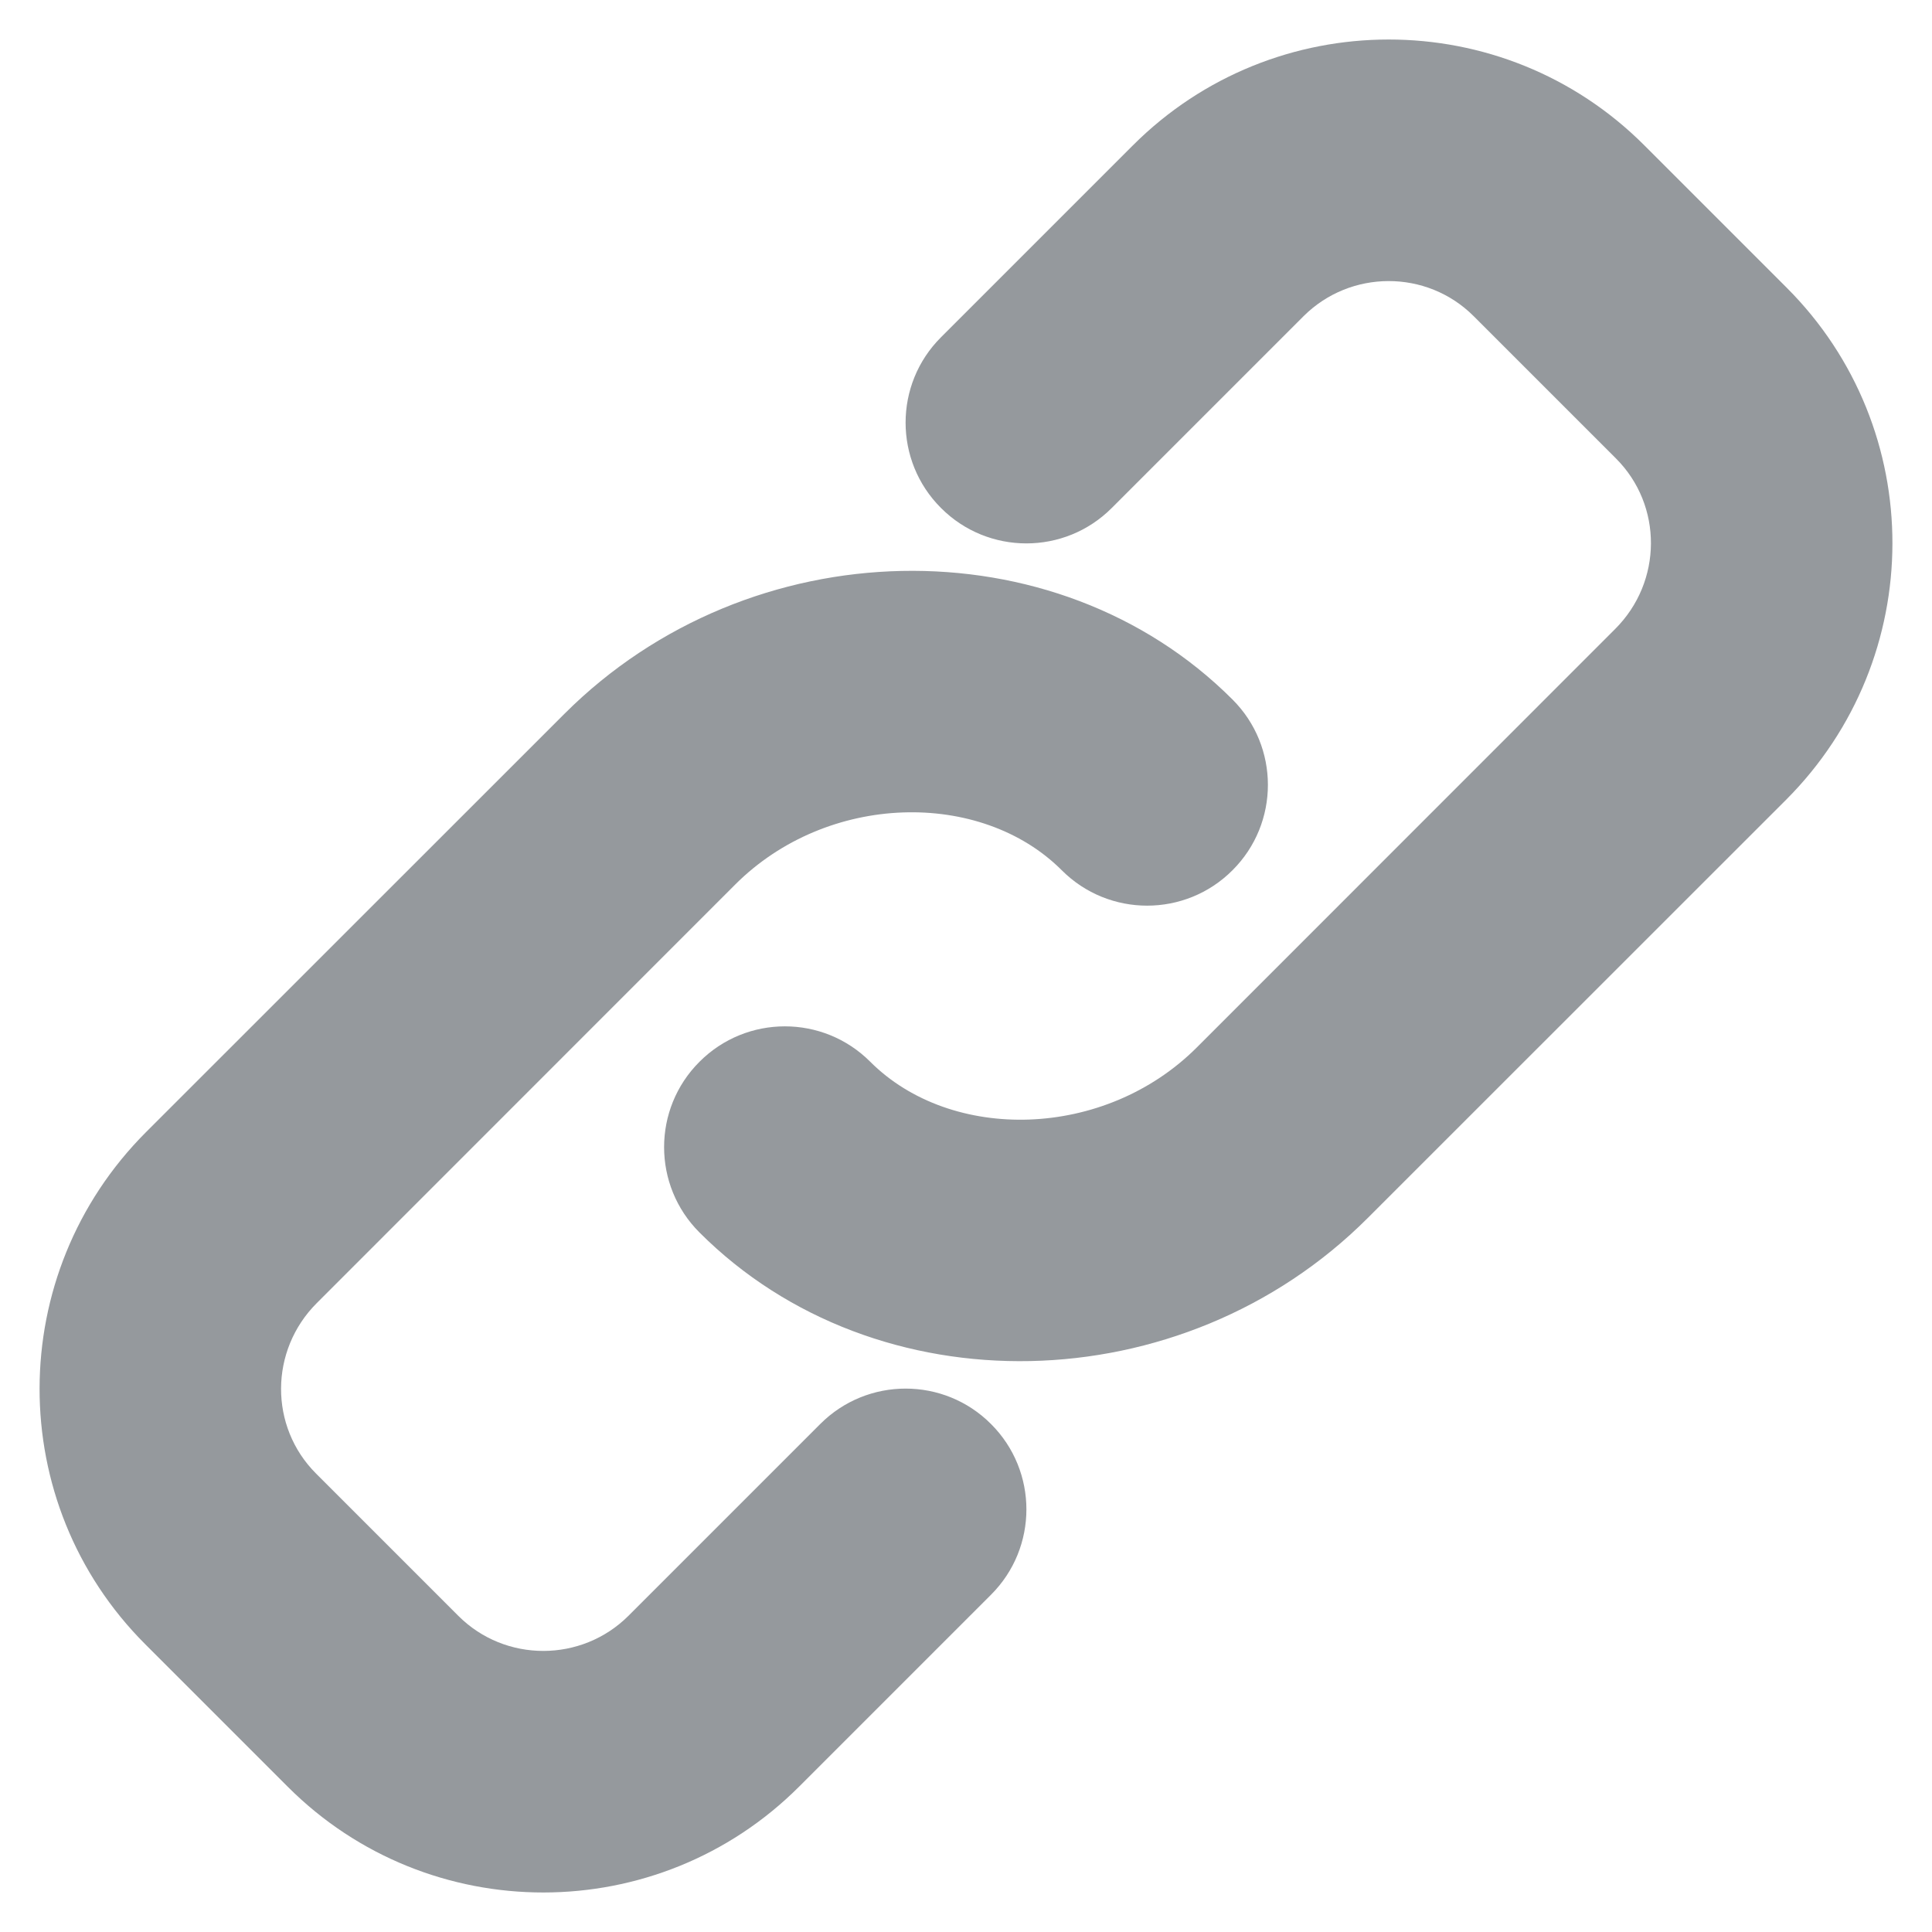
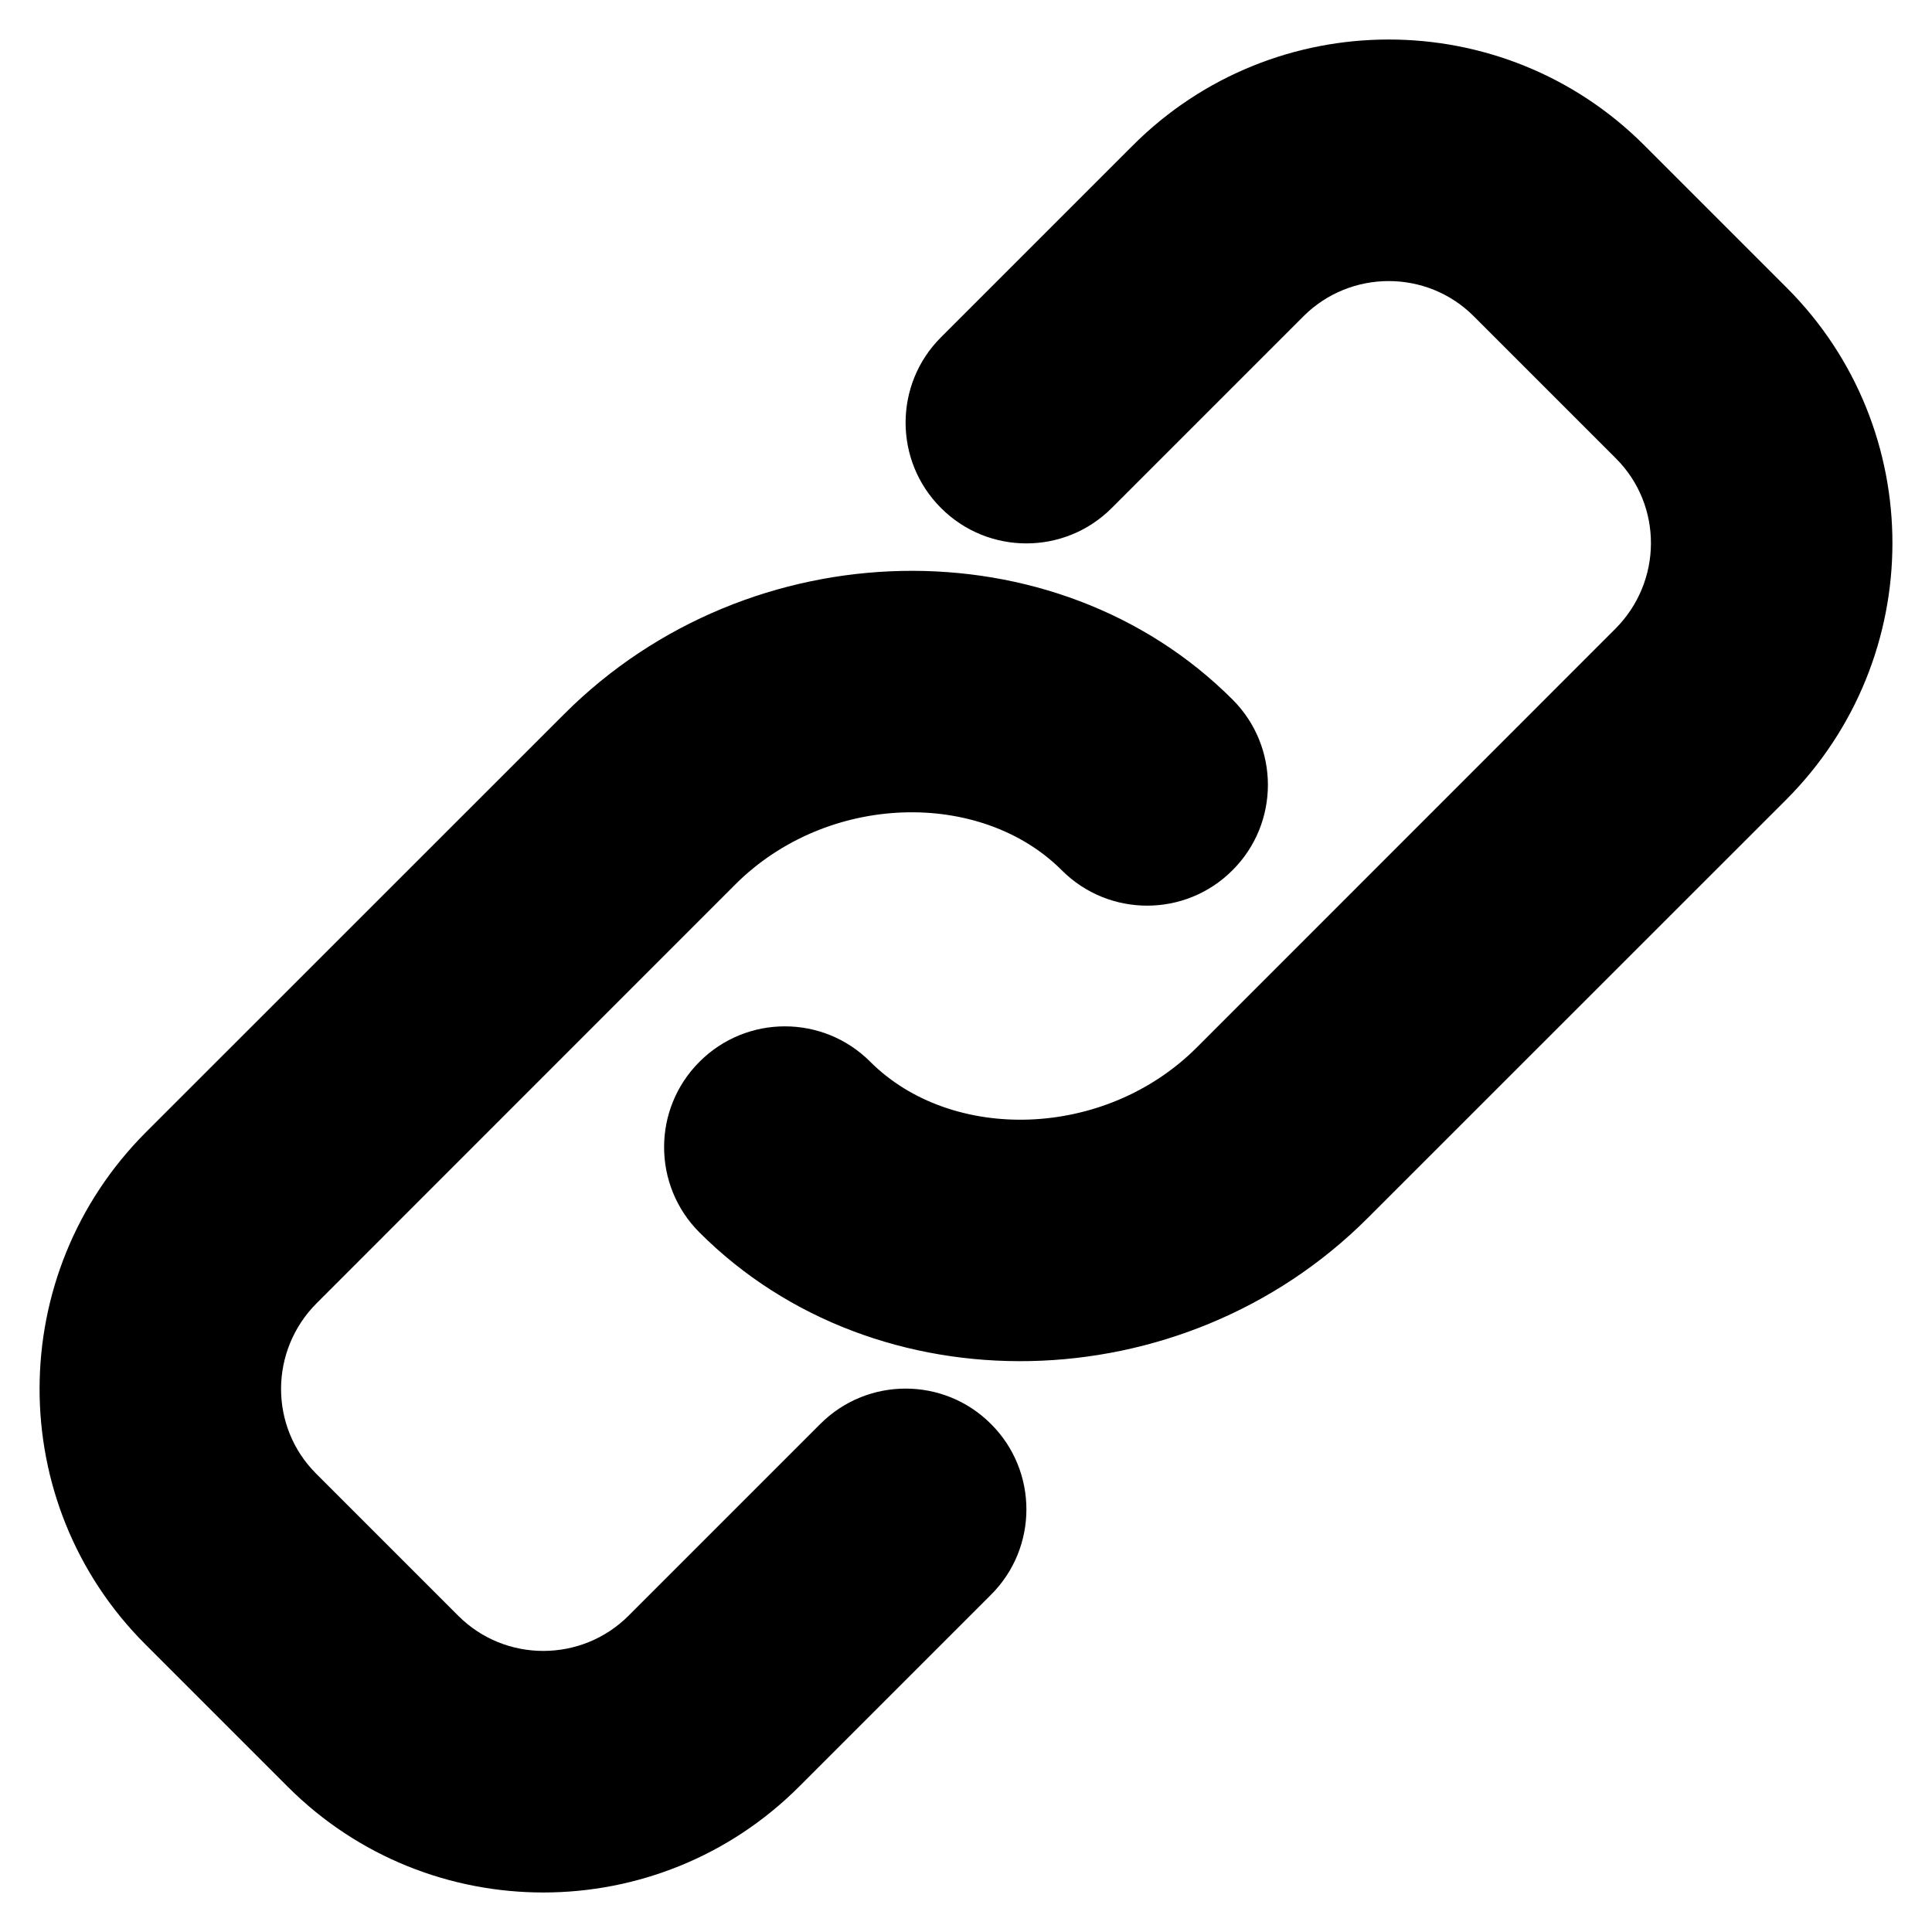
<svg xmlns="http://www.w3.org/2000/svg" width="16" height="16" viewBox="0 0 16 16">
-   <g fill="none" fill-rule="evenodd" transform="translate(-320 -64)">
-     <path fill="#95999D" fill-rule="nonzero" d="M329.207,68.207 C328.817,68.598 328.183,68.598 327.793,68.207 C327.402,67.817 327.402,67.183 327.793,66.793 L329.381,65.205 C330.55,64.035 332.45,64.035 333.617,65.203 L334.797,66.383 C335.967,67.553 335.963,69.451 334.791,70.624 L331.326,74.088 C329.792,75.622 327.256,75.671 325.793,74.207 C325.402,73.817 325.402,73.183 325.793,72.793 C326.183,72.402 326.817,72.402 327.207,72.793 C327.877,73.463 329.147,73.439 329.912,72.674 L333.376,69.209 C333.769,68.817 333.771,68.185 333.383,67.797 L332.203,66.617 C331.816,66.231 331.184,66.231 330.795,66.619 L329.207,68.207 Z M326.793,75.793 C327.183,75.402 327.817,75.402 328.207,75.793 C328.598,76.183 328.598,76.817 328.207,77.207 L326.619,78.795 C325.45,79.965 323.55,79.965 322.383,78.797 L321.203,77.617 C320.033,76.447 320.037,74.549 321.209,73.376 L324.674,69.912 C326.208,68.378 328.744,68.329 330.207,69.793 C330.598,70.183 330.598,70.817 330.207,71.207 C329.817,71.598 329.183,71.598 328.793,71.207 C328.123,70.537 326.853,70.561 326.088,71.326 L322.624,74.791 C322.231,75.183 322.229,75.815 322.617,76.203 L323.797,77.383 C324.184,77.769 324.816,77.769 325.205,77.381 L326.793,75.793 Z" />
+   <g fill-rule="evenodd" transform="translate(-320 -64)">
+     <path fill-rule="nonzero" d="M329.207,68.207 C328.817,68.598 328.183,68.598 327.793,68.207 C327.402,67.817 327.402,67.183 327.793,66.793 L329.381,65.205 C330.55,64.035 332.45,64.035 333.617,65.203 L334.797,66.383 C335.967,67.553 335.963,69.451 334.791,70.624 L331.326,74.088 C329.792,75.622 327.256,75.671 325.793,74.207 C325.402,73.817 325.402,73.183 325.793,72.793 C326.183,72.402 326.817,72.402 327.207,72.793 C327.877,73.463 329.147,73.439 329.912,72.674 L333.376,69.209 C333.769,68.817 333.771,68.185 333.383,67.797 L332.203,66.617 C331.816,66.231 331.184,66.231 330.795,66.619 L329.207,68.207 Z M326.793,75.793 C327.183,75.402 327.817,75.402 328.207,75.793 C328.598,76.183 328.598,76.817 328.207,77.207 L326.619,78.795 C325.45,79.965 323.55,79.965 322.383,78.797 L321.203,77.617 C320.033,76.447 320.037,74.549 321.209,73.376 L324.674,69.912 C326.208,68.378 328.744,68.329 330.207,69.793 C330.598,70.183 330.598,70.817 330.207,71.207 C329.817,71.598 329.183,71.598 328.793,71.207 C328.123,70.537 326.853,70.561 326.088,71.326 L322.624,74.791 C322.231,75.183 322.229,75.815 322.617,76.203 L323.797,77.383 C324.184,77.769 324.816,77.769 325.205,77.381 L326.793,75.793 Z" />
  </g>
</svg>
